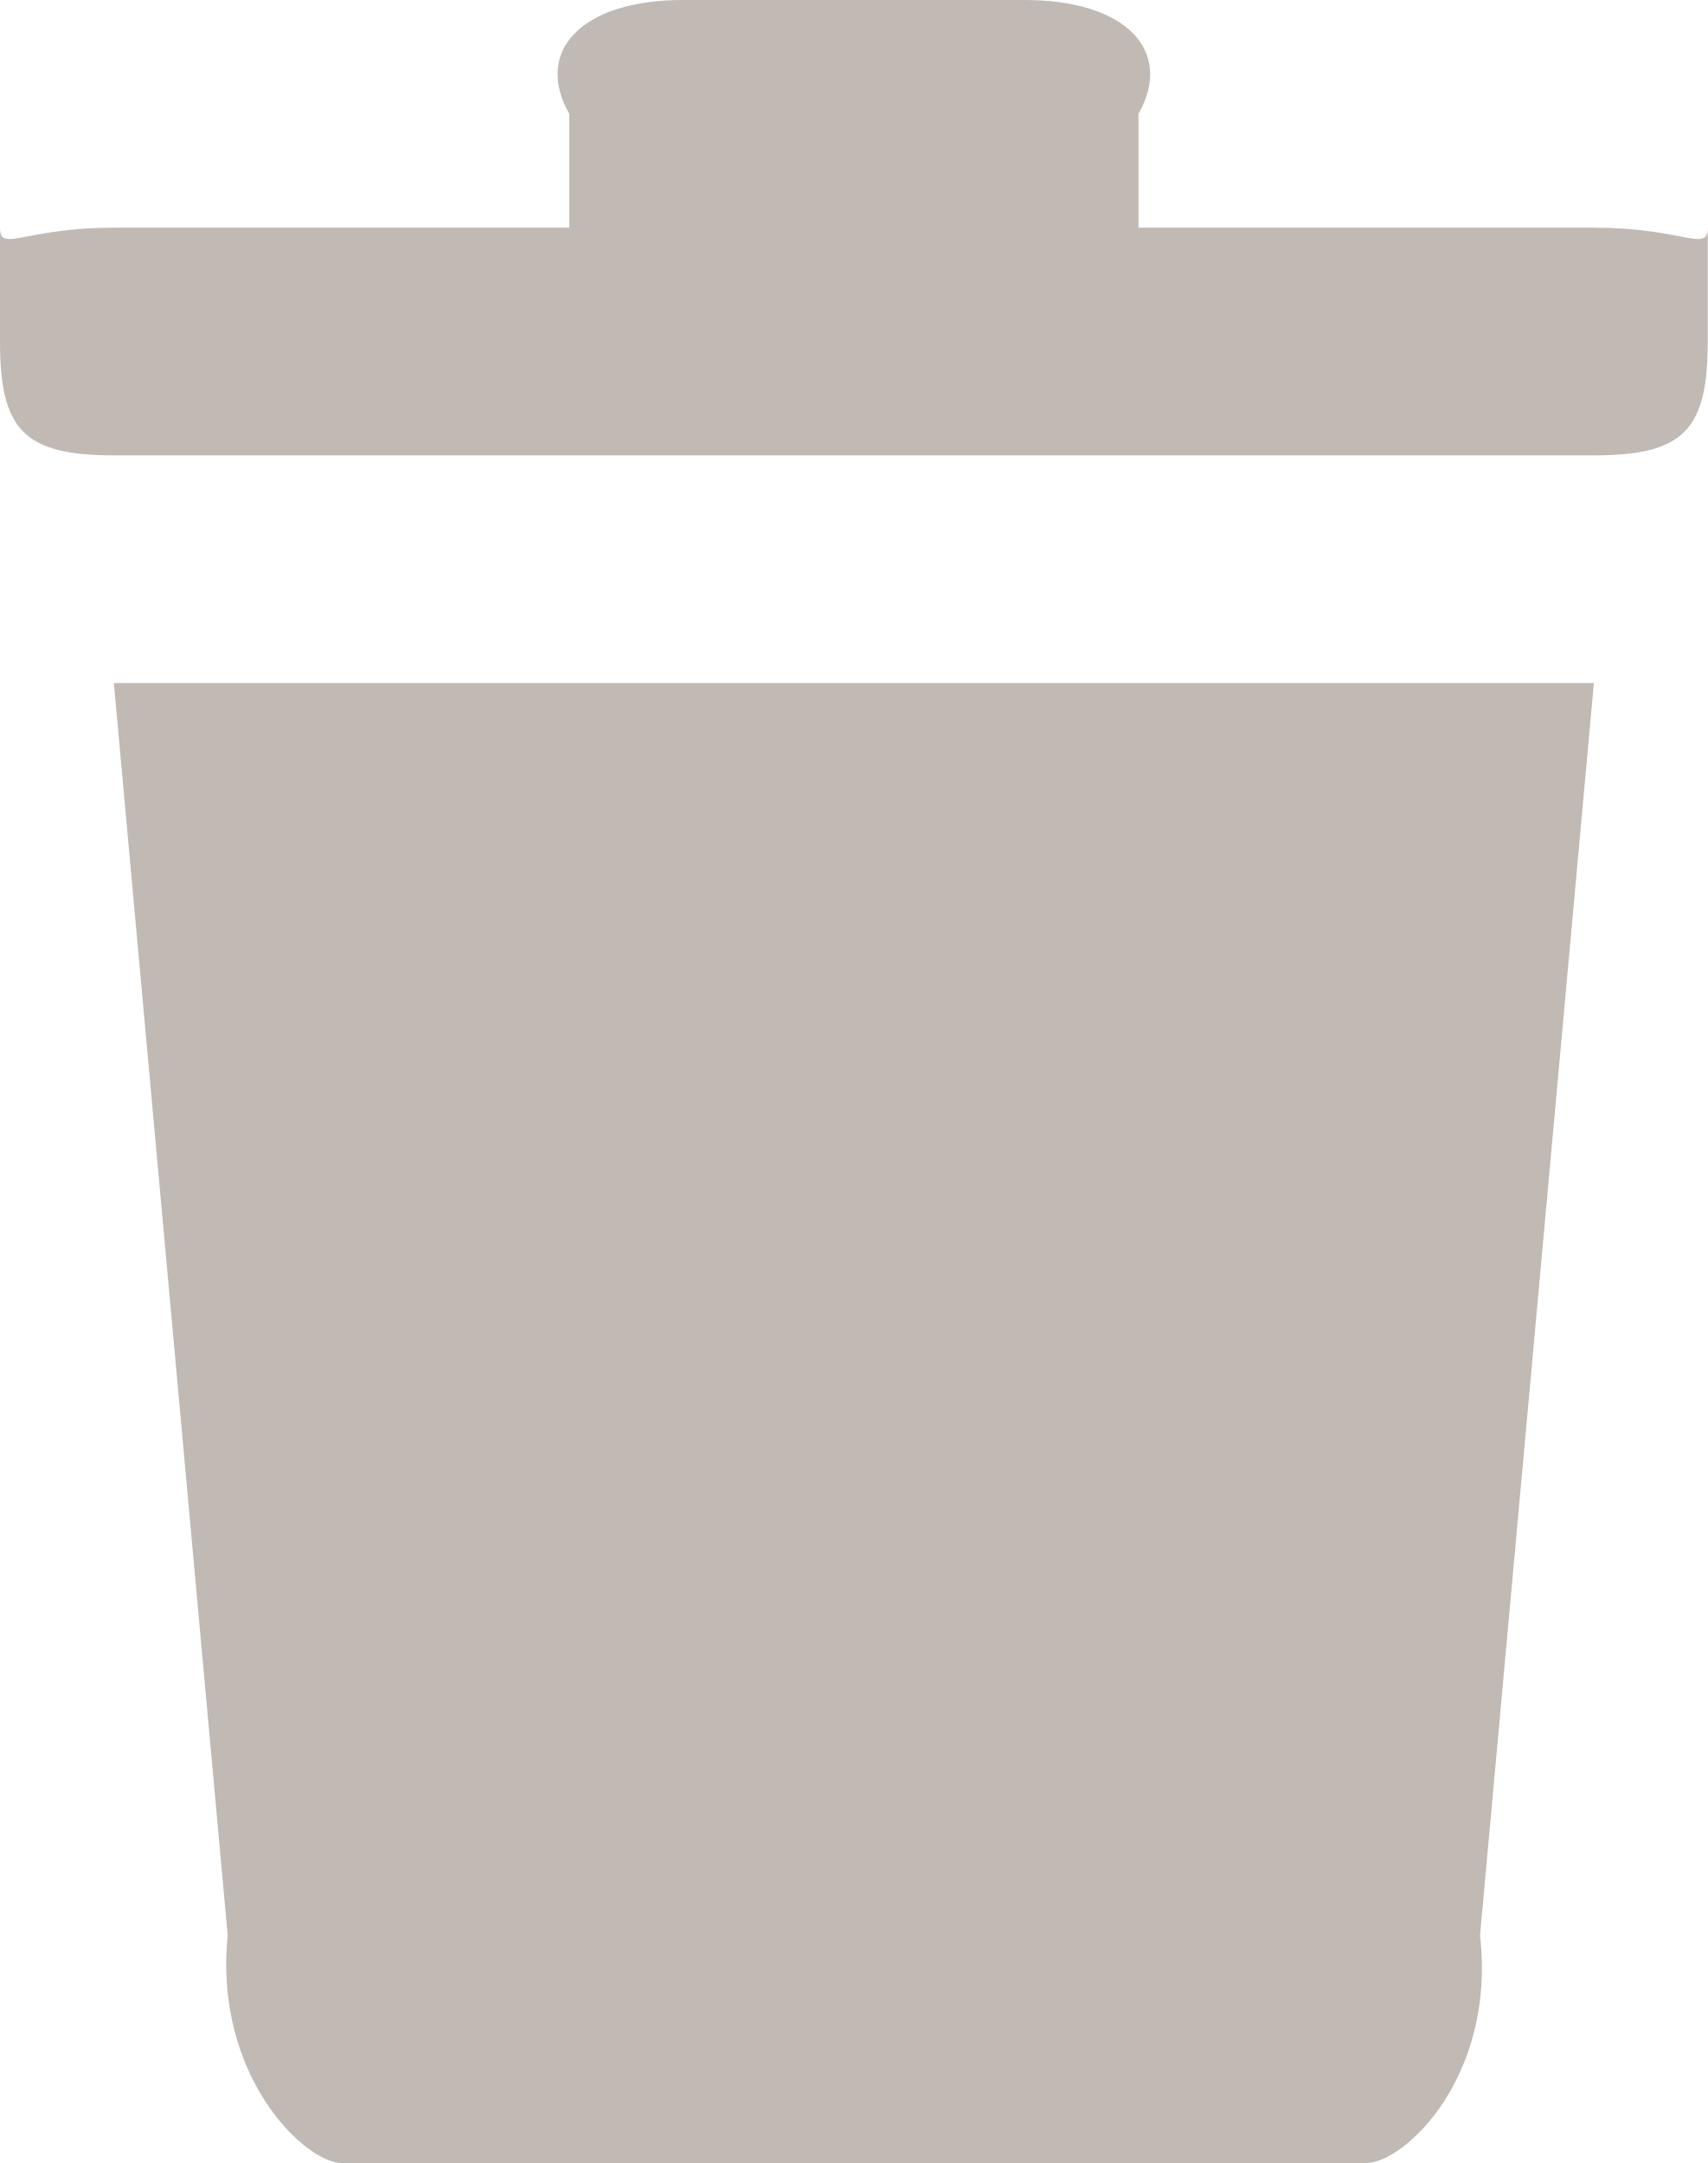
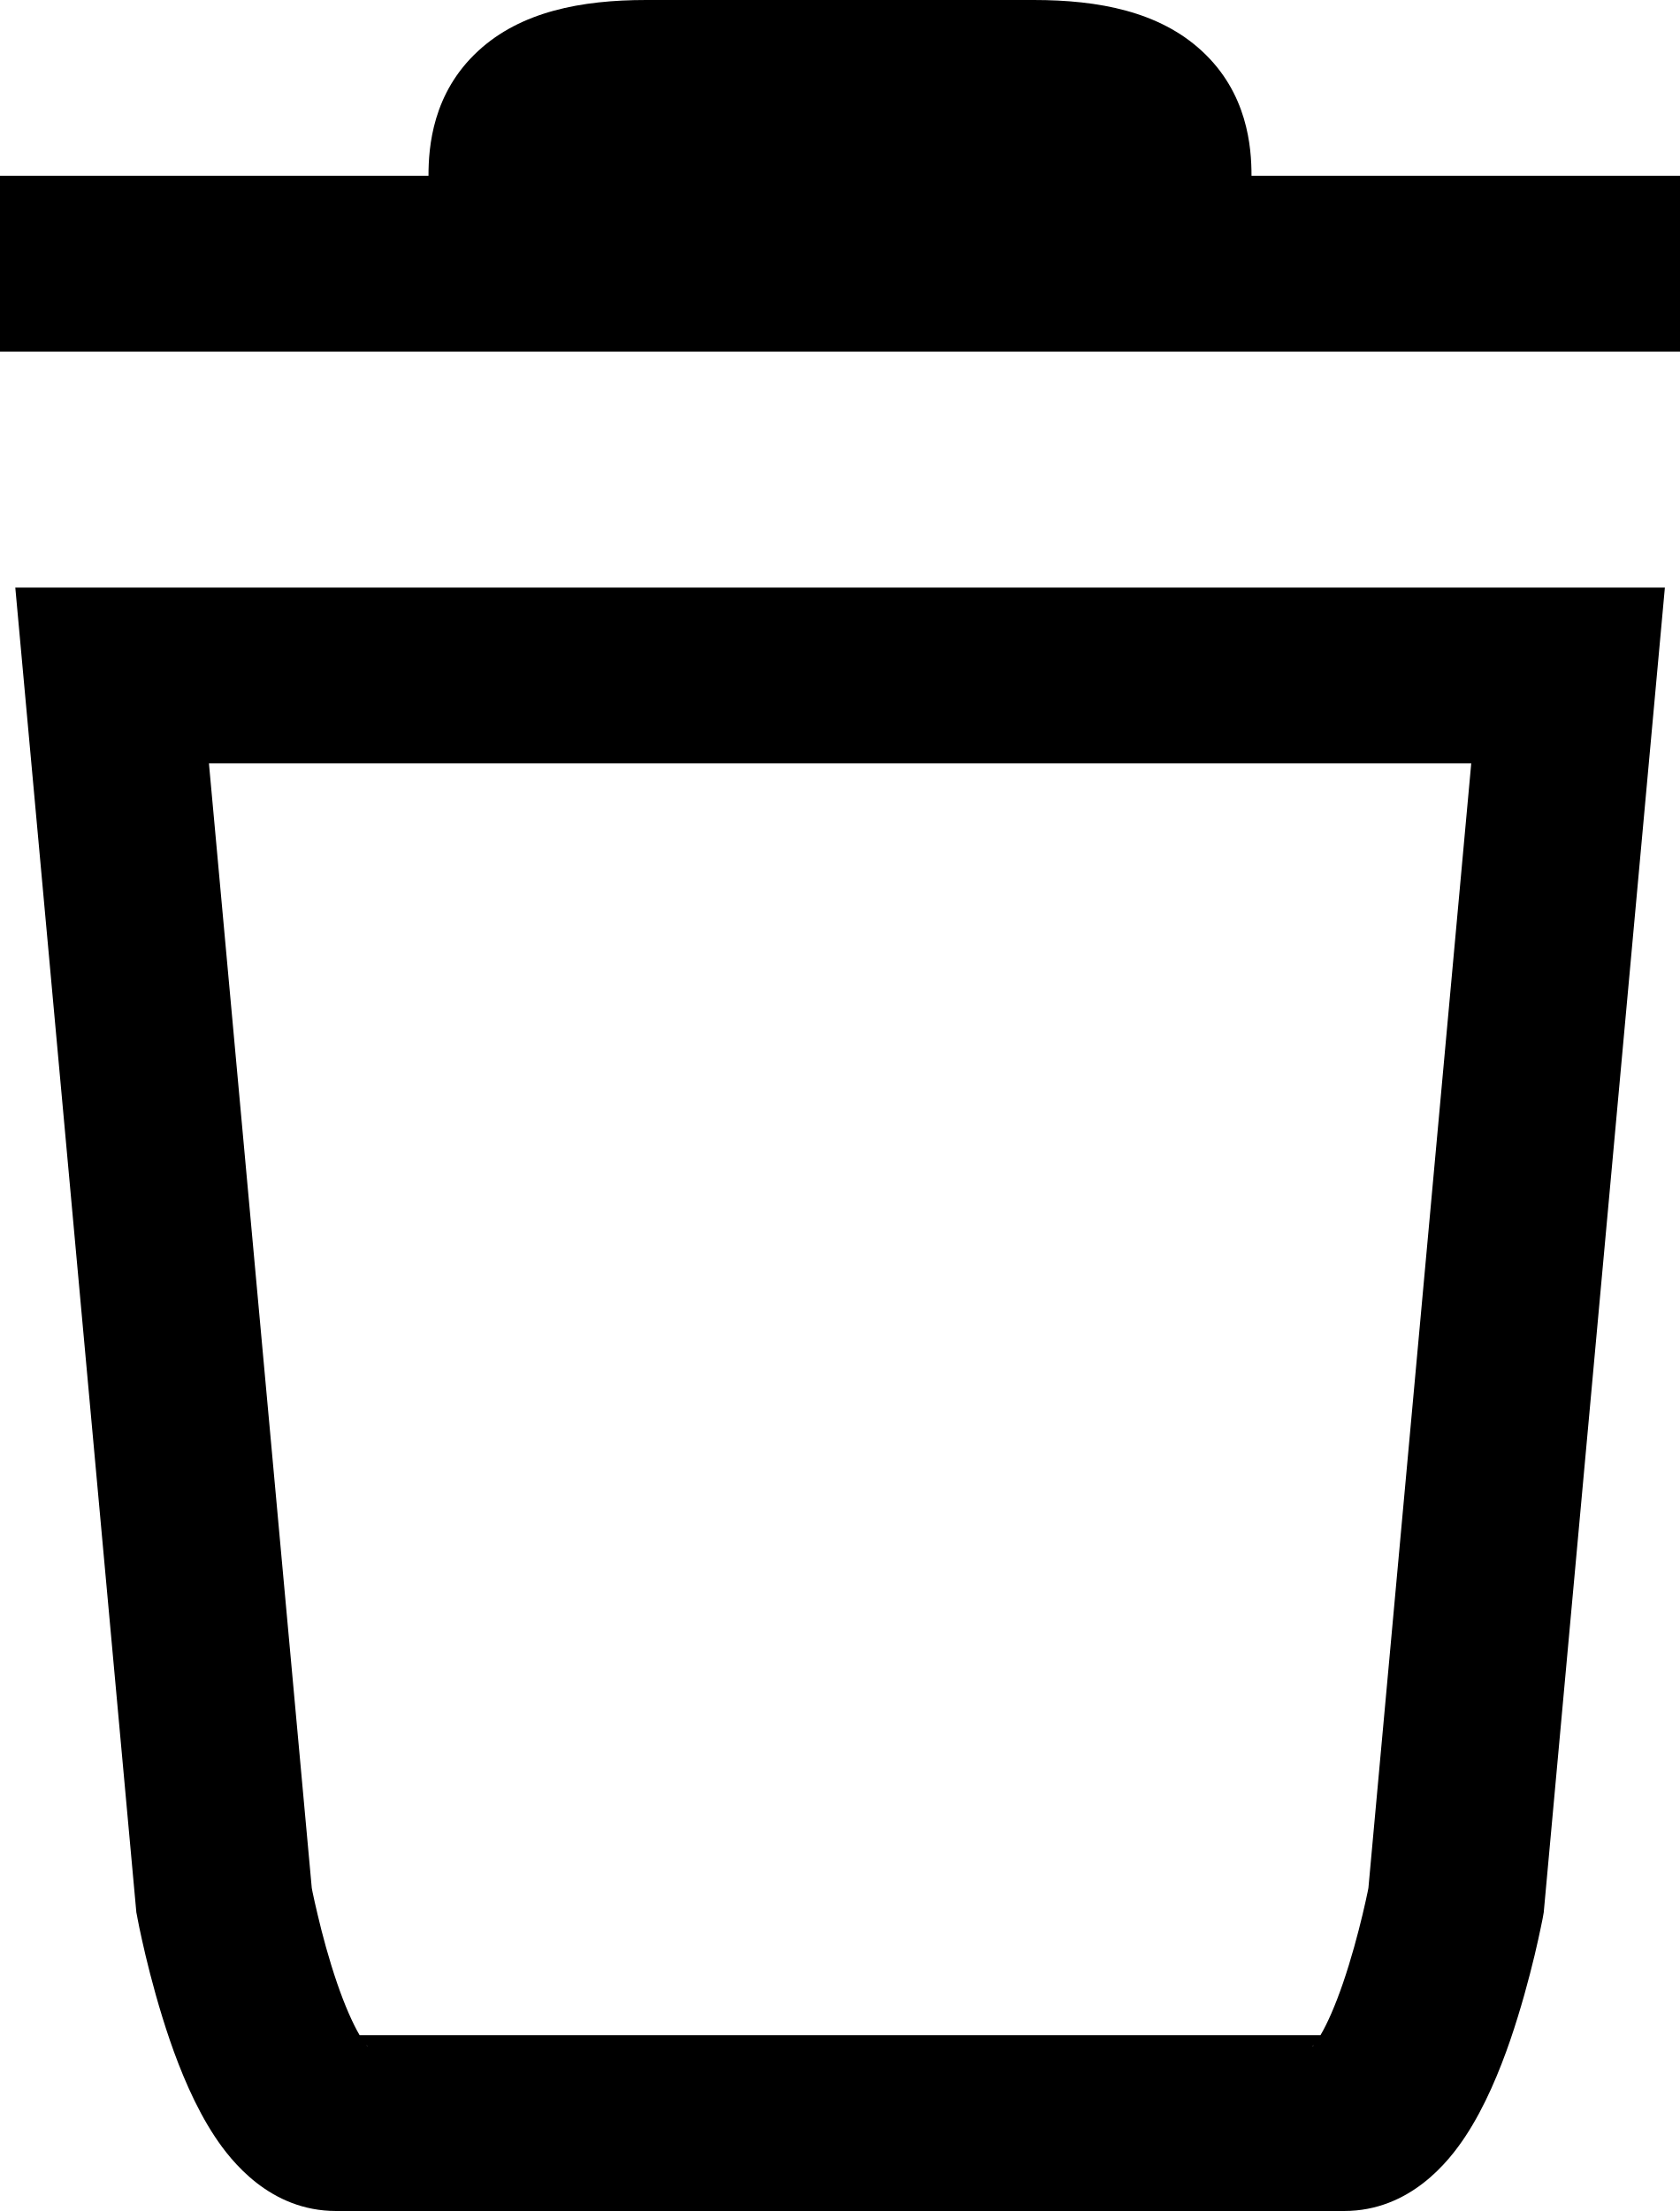
- <svg xmlns="http://www.w3.org/2000/svg" width="15" height="19" viewBox="0 0 15 19" fill="none">
-   <path fill-rule="evenodd" clip-rule="evenodd" d="M15 3V2C15 2.123 14.937 2.111 14.749 2.075C14.595 2.046 14.356 2 14 2H10V1C10.312 0.448 9.893 0 9 0H6C5.107 0 4.688 0.448 5 1V2H1C0.644 2 0.405 2.046 0.251 2.075C0.063 2.111 0 2.123 0 2V3C0 3.776 0.21 4 1 4H14C14.79 4 15 3.776 15 3ZM3 19C2.688 19.002 1.876 18.247 2 17L1 6H14L13 17C13.142 18.247 12.331 19.002 12 19H3Z" fill="#C0B9B4" />
+ <svg xmlns="http://www.w3.org/2000/svg" width="19" height="25" viewBox="0 0 19 25" fill="none">
+   <path fill-rule="evenodd" clip-rule="evenodd" d="M0 3.976V1.988H4.846C4.846 1.661 4.891 1.052 5.408 0.576C5.89 0.131 6.572 0 7.308 0H11.692C12.428 0 13.11 0.131 13.592 0.576C14.109 1.052 14.154 1.661 14.154 1.988H19V3.976H0ZM0.173 6.644H18.829L17.459 21.623L17.451 21.668L16.468 21.488C17.451 21.668 17.451 21.668 17.451 21.668L17.451 21.67L17.45 21.672L17.449 21.68L17.444 21.706C17.439 21.728 17.433 21.759 17.425 21.798C17.409 21.874 17.386 21.982 17.355 22.111C17.294 22.365 17.202 22.713 17.08 23.069C16.962 23.412 16.796 23.819 16.571 24.159C16.389 24.435 15.948 25 15.201 25H3.801C3.054 25 2.613 24.436 2.43 24.159C2.205 23.819 2.039 23.412 1.921 23.069C1.799 22.713 1.707 22.365 1.646 22.11C1.616 21.982 1.592 21.874 1.576 21.797C1.568 21.759 1.562 21.728 1.558 21.706L1.553 21.68L1.552 21.672L1.551 21.669L1.551 21.668C1.551 21.668 1.551 21.668 2.534 21.488L1.551 21.668L1.542 21.623L0.173 6.644ZM3.526 21.348C3.528 21.361 3.531 21.377 3.535 21.395C3.548 21.456 3.567 21.545 3.593 21.652C3.644 21.87 3.719 22.151 3.813 22.425C3.899 22.675 3.988 22.877 4.067 23.012H14.934C15.014 22.877 15.102 22.675 15.188 22.425C15.282 22.151 15.357 21.869 15.409 21.652C15.435 21.544 15.454 21.455 15.467 21.394C15.47 21.376 15.474 21.361 15.476 21.348L16.639 8.632H2.363L3.526 21.348ZM14.842 23.141C14.842 23.14 14.848 23.133 14.861 23.122C14.849 23.137 14.843 23.142 14.842 23.141ZM4.158 23.14C4.158 23.141 4.152 23.136 4.14 23.121C4.152 23.132 4.158 23.139 4.158 23.14Z" fill="black" />
</svg>
